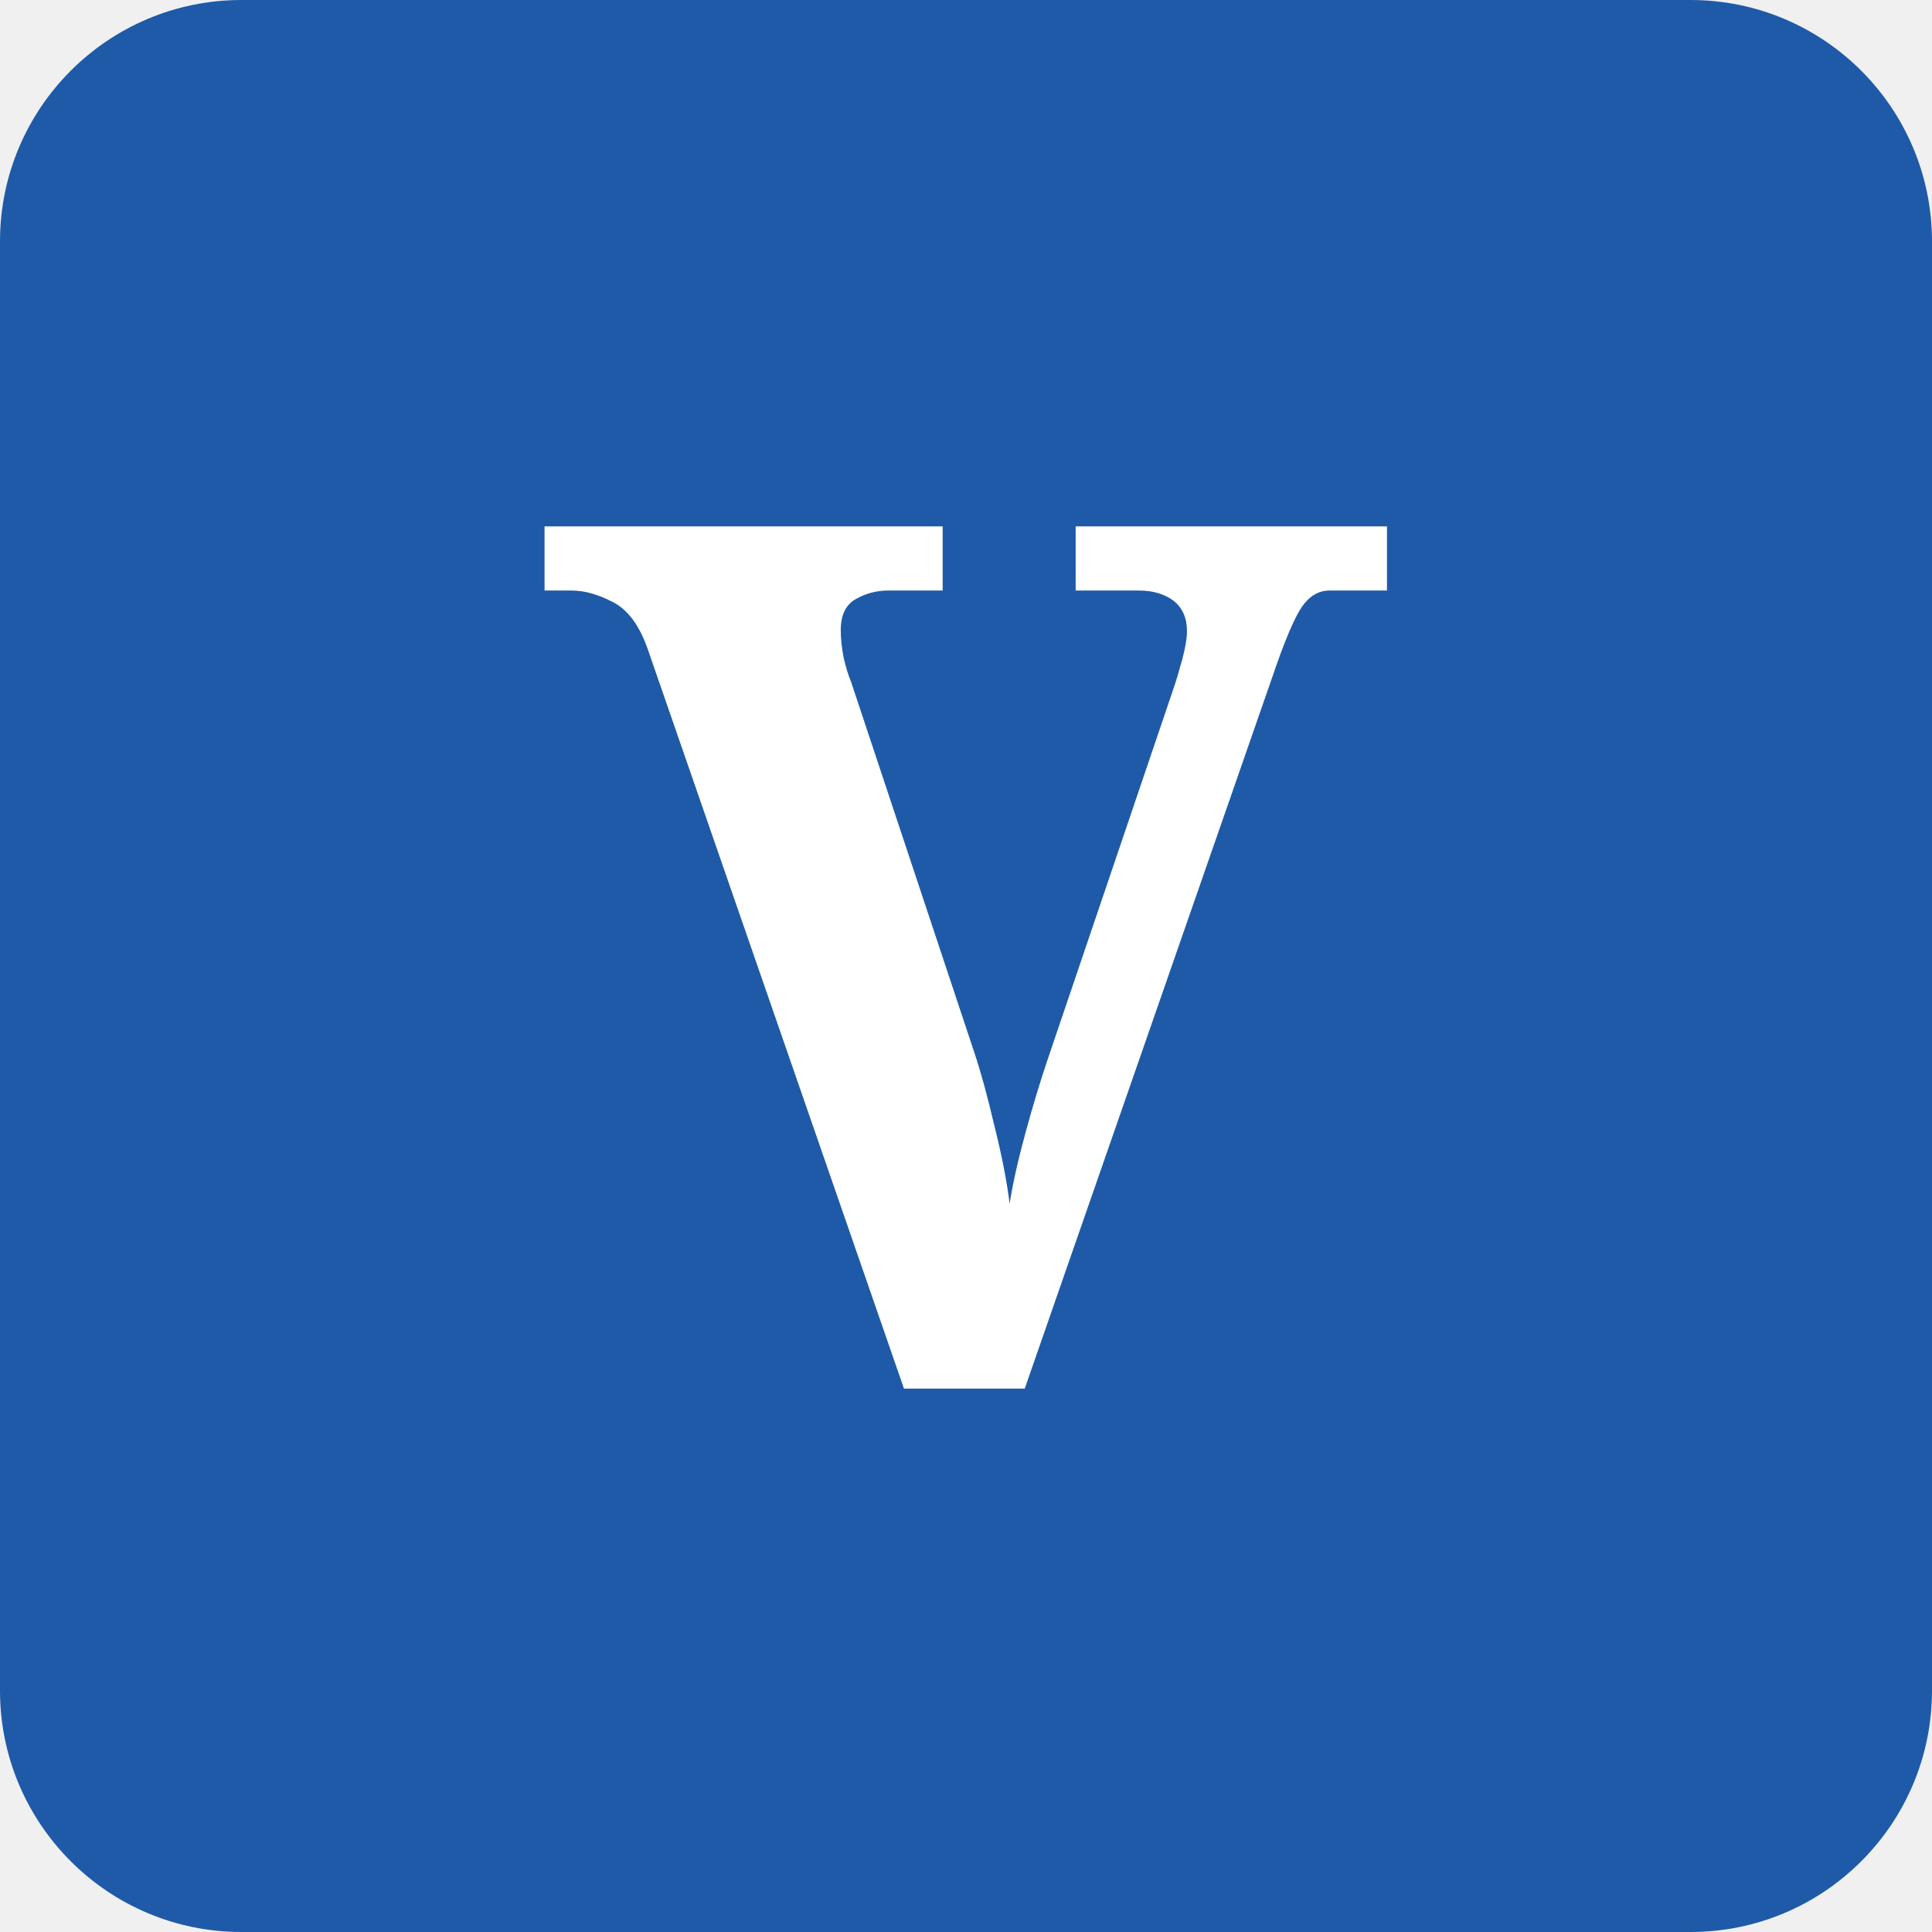
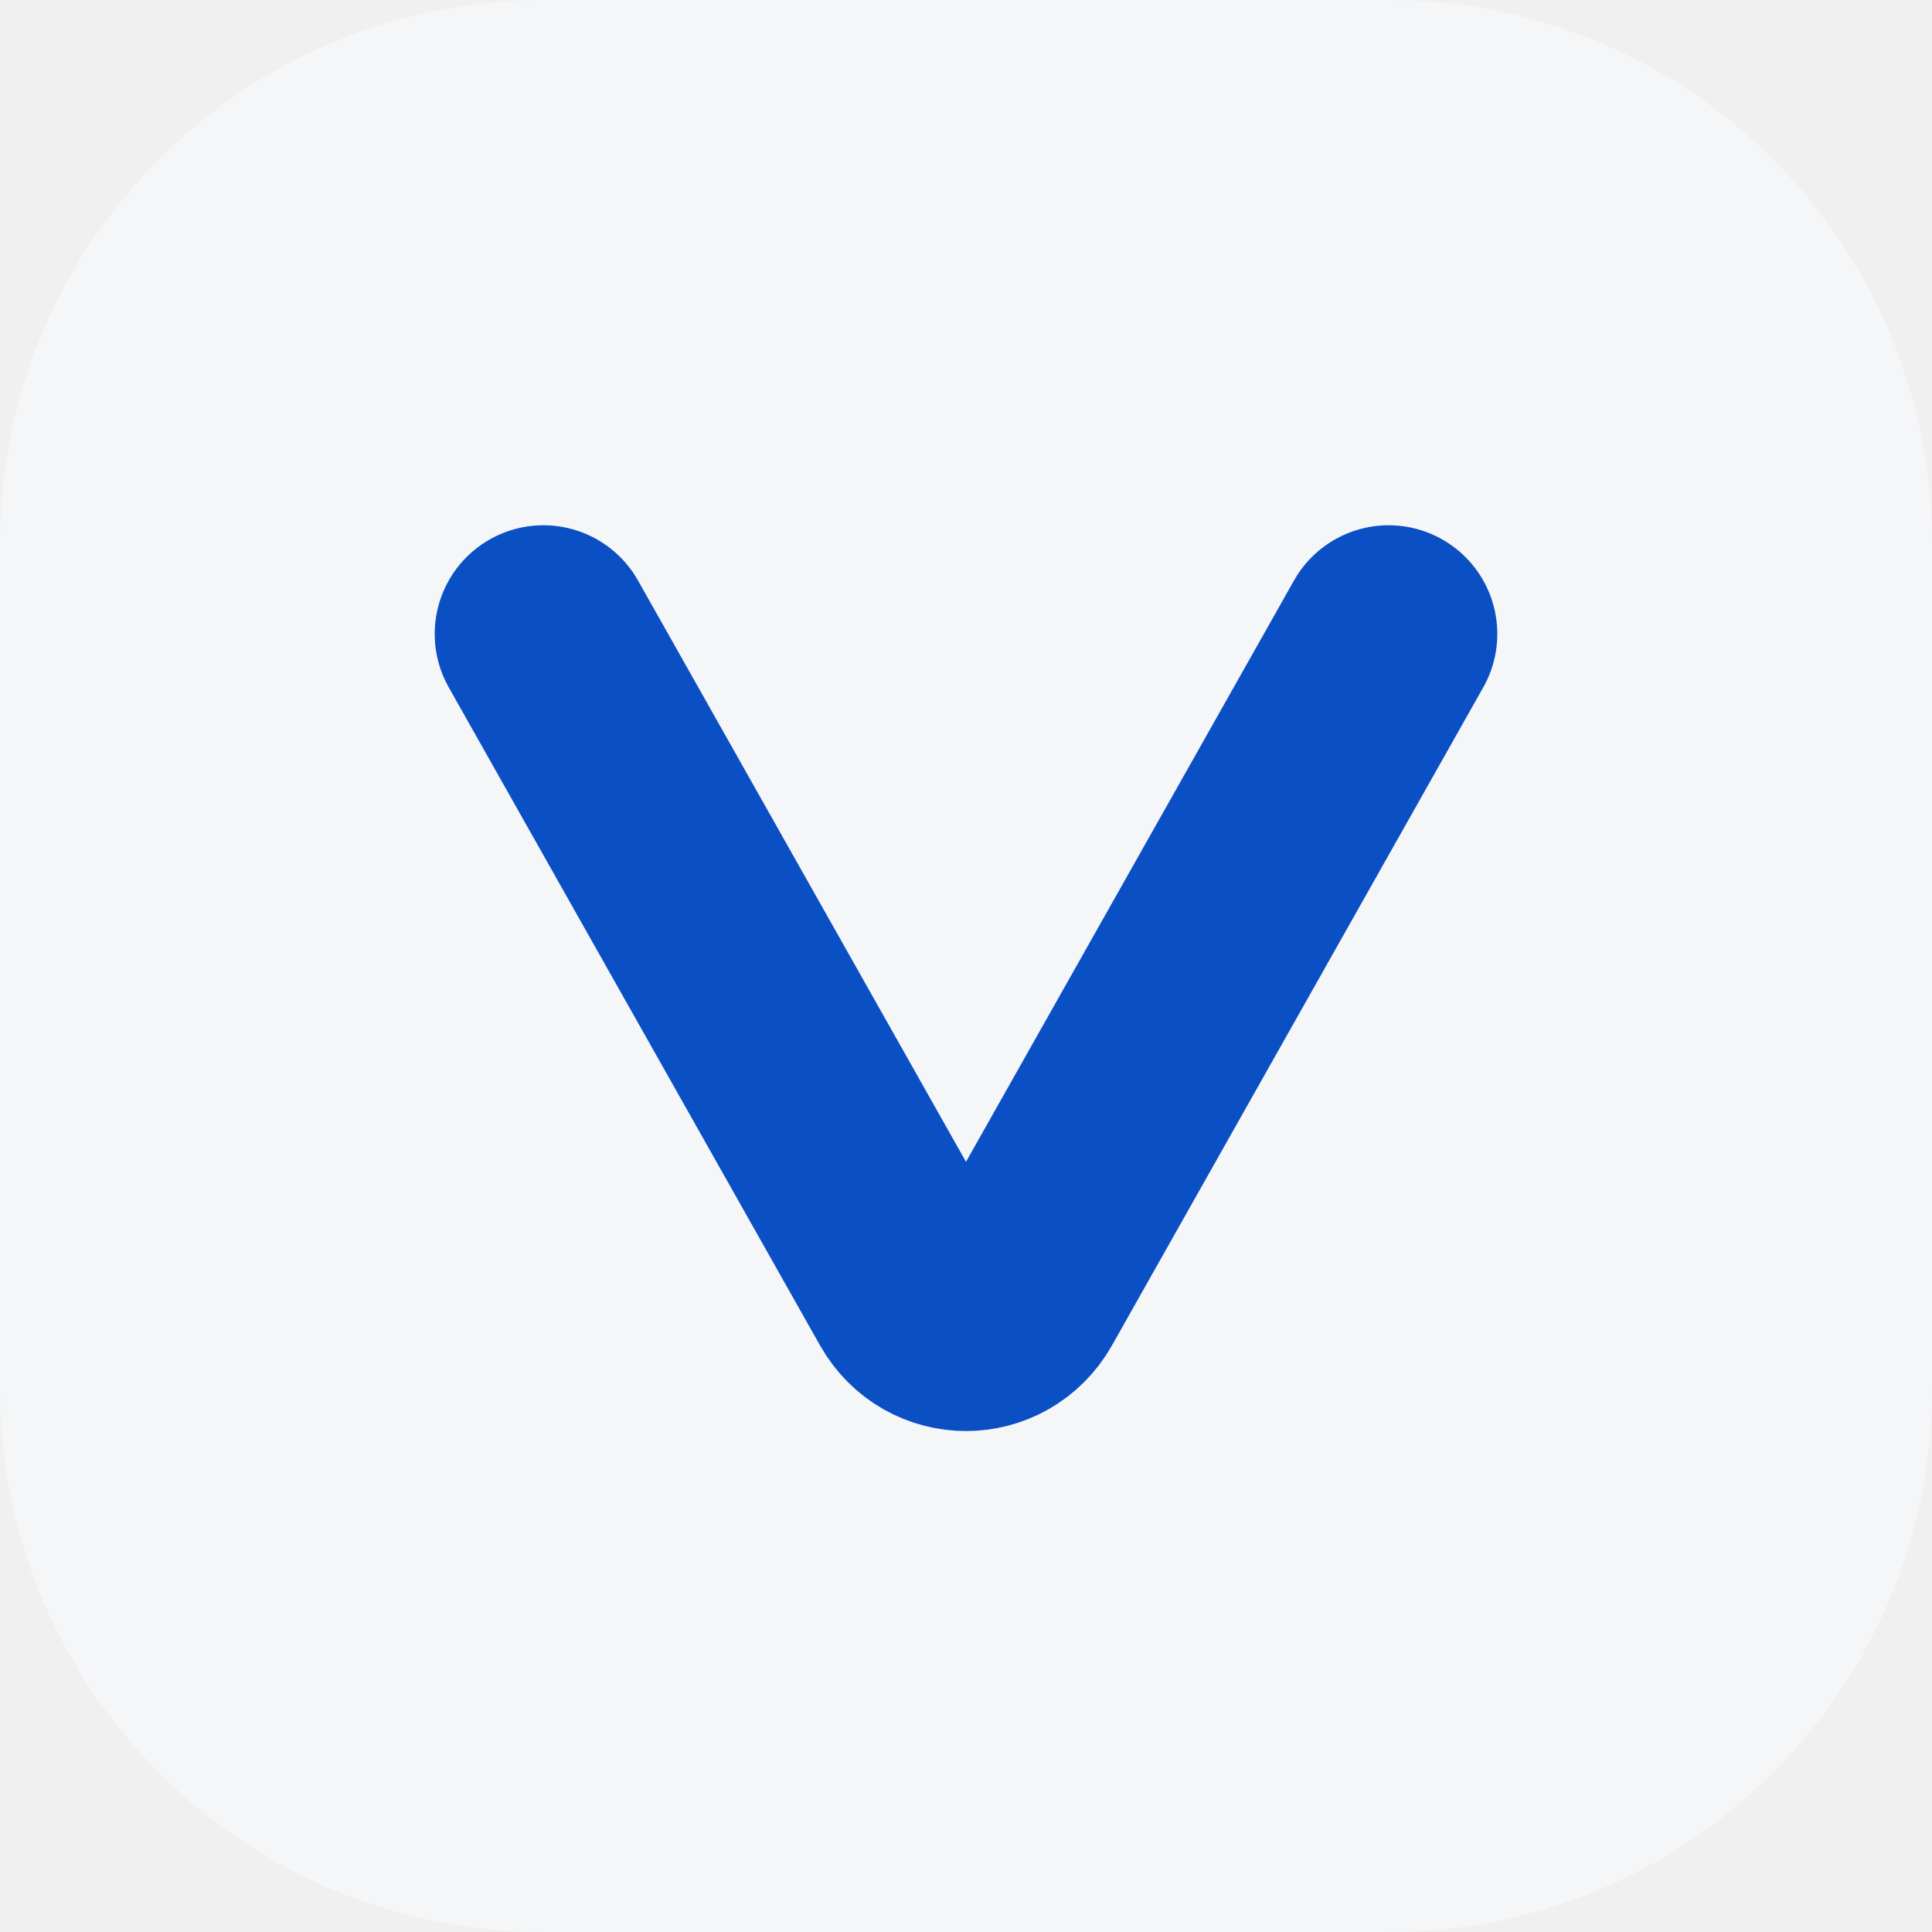
<svg xmlns="http://www.w3.org/2000/svg" viewBox="0 0 32 32">
-   <rect width="32" height="32" rx="4" fill="#1E5AA8" />
-   <text x="16" y="23" font-family="Georgia, serif" font-size="20" font-weight="700" fill="#FFFFFF" text-anchor="middle">V</text>
+   <rect width="32" height="32" rx="9" fill="#F5F6F8" />
+   <path d="M9 10.5L15.15 21.4C15.53 22.07 16.47 22.07 16.85 21.4L23 10.5" stroke="#0B4FC4" stroke-width="3.6" stroke-linecap="round" stroke-linejoin="round" fill="none" />
</svg>
